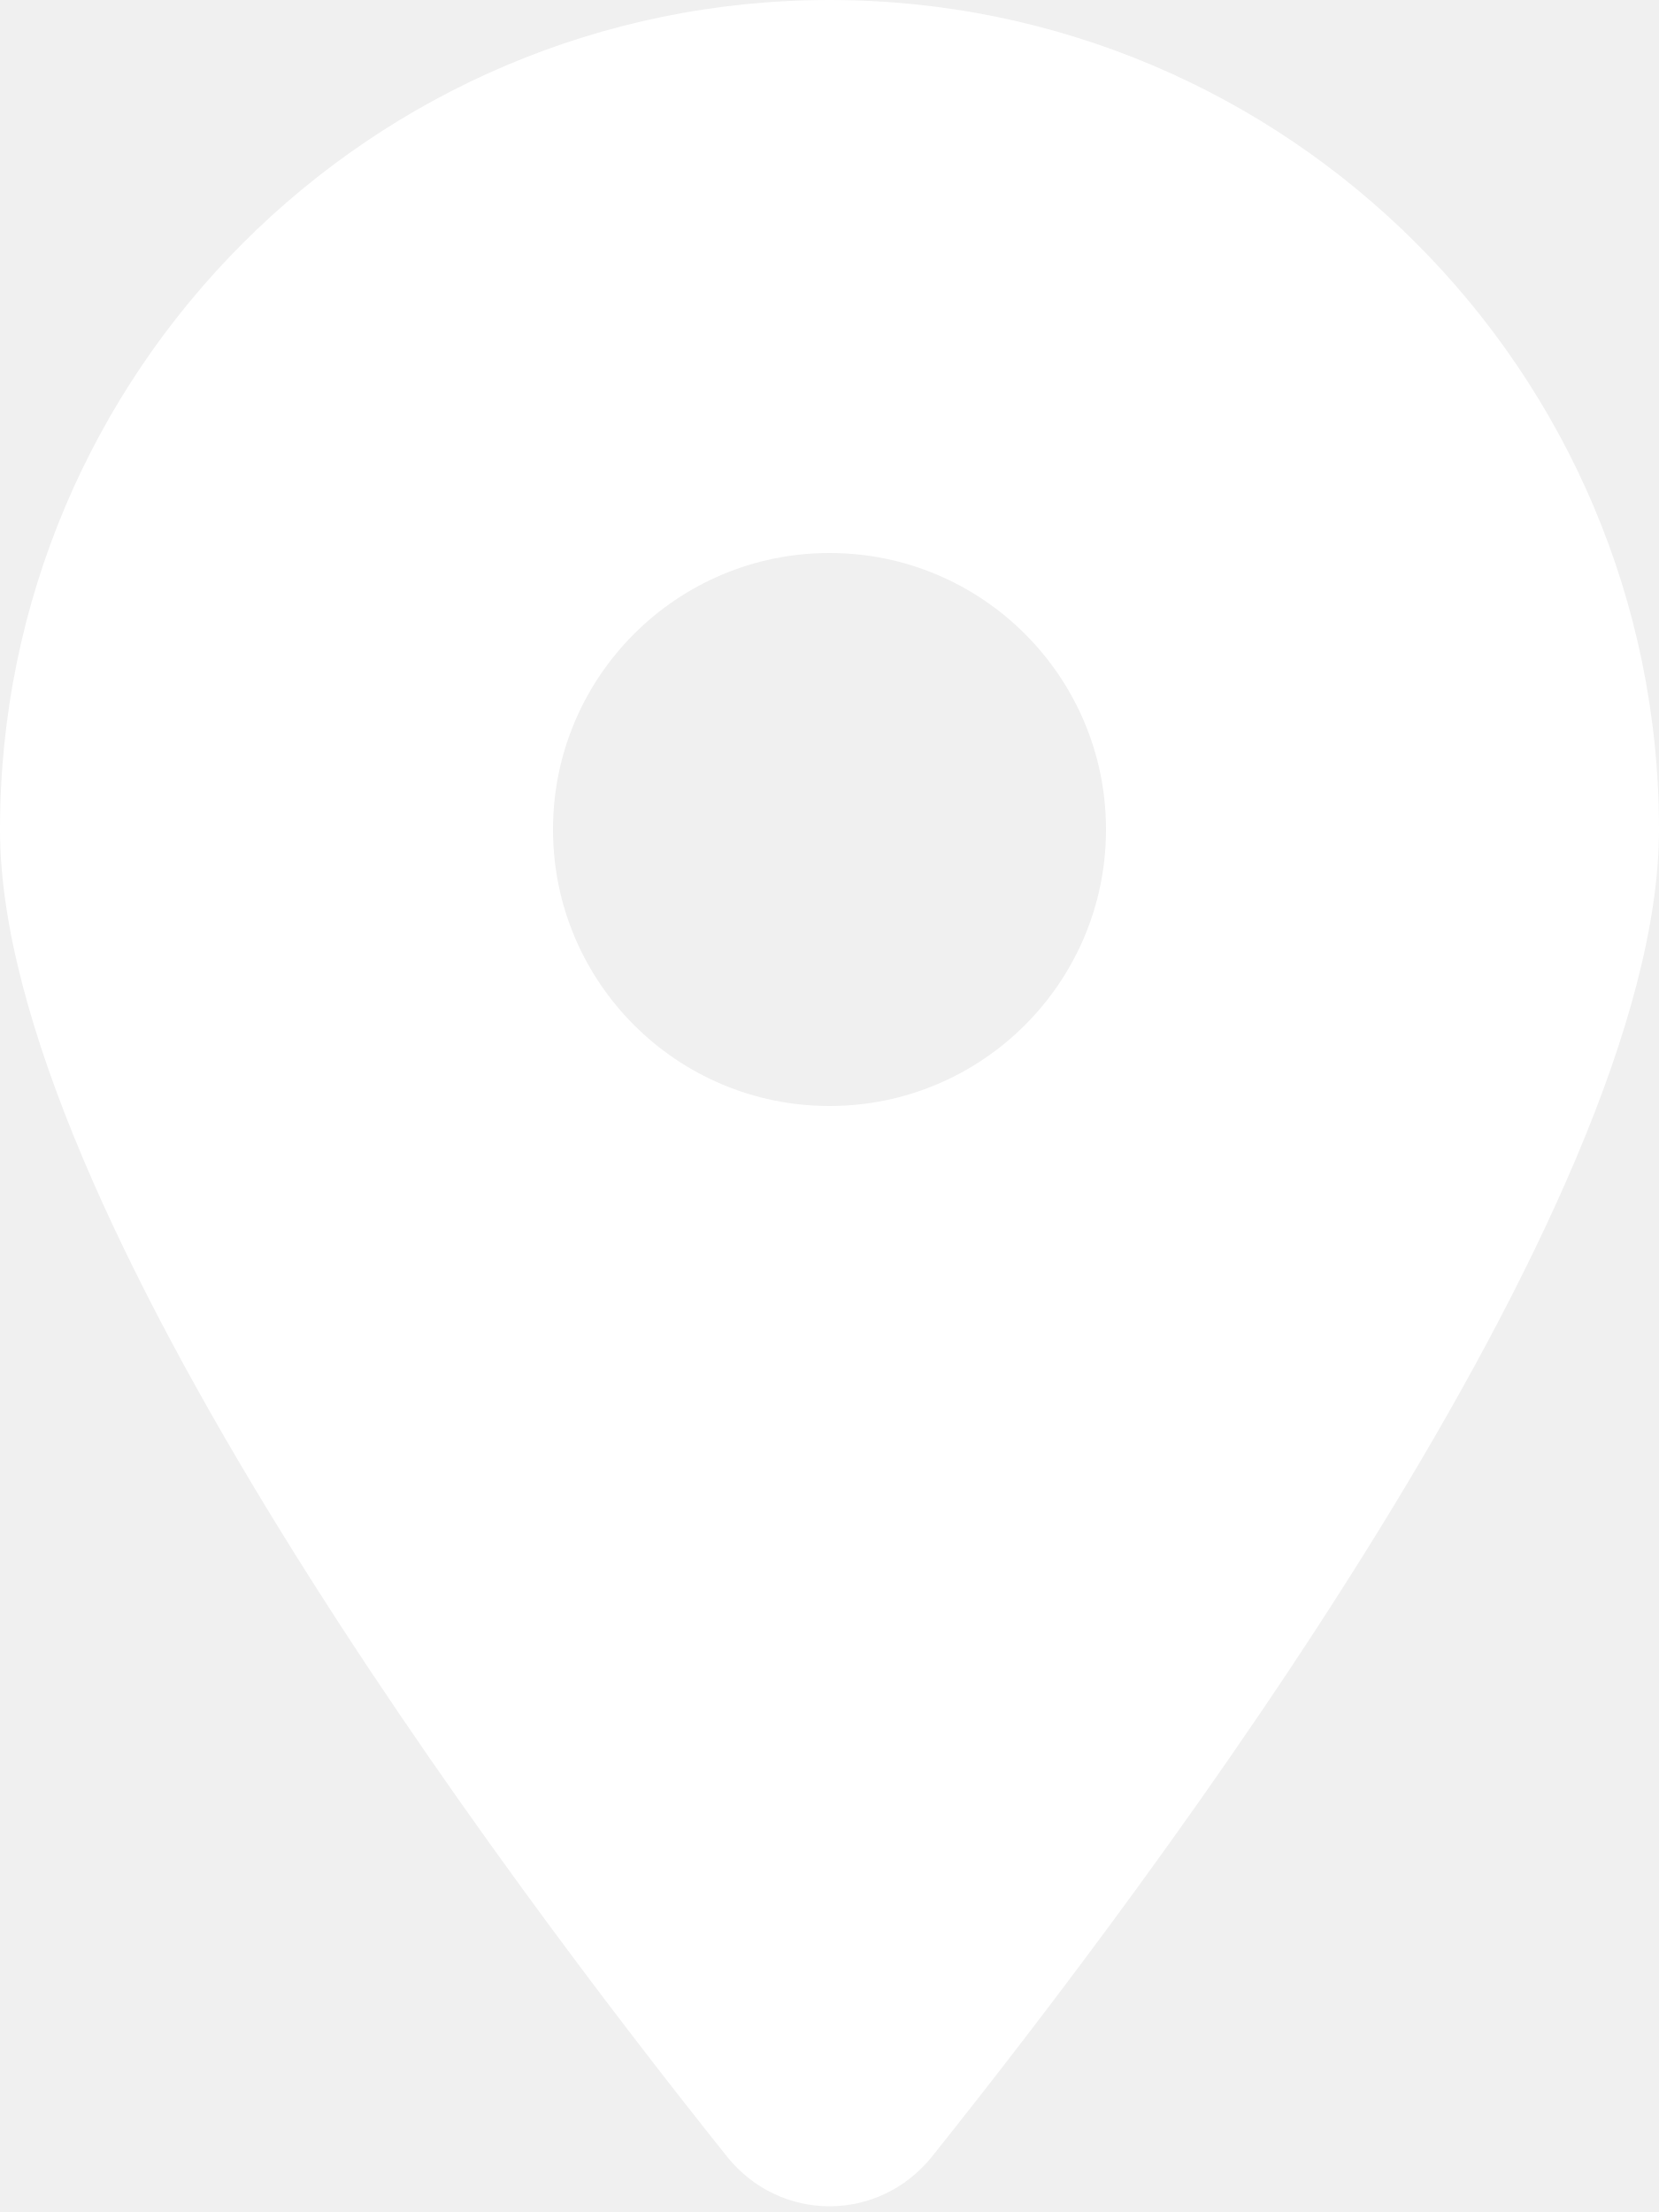
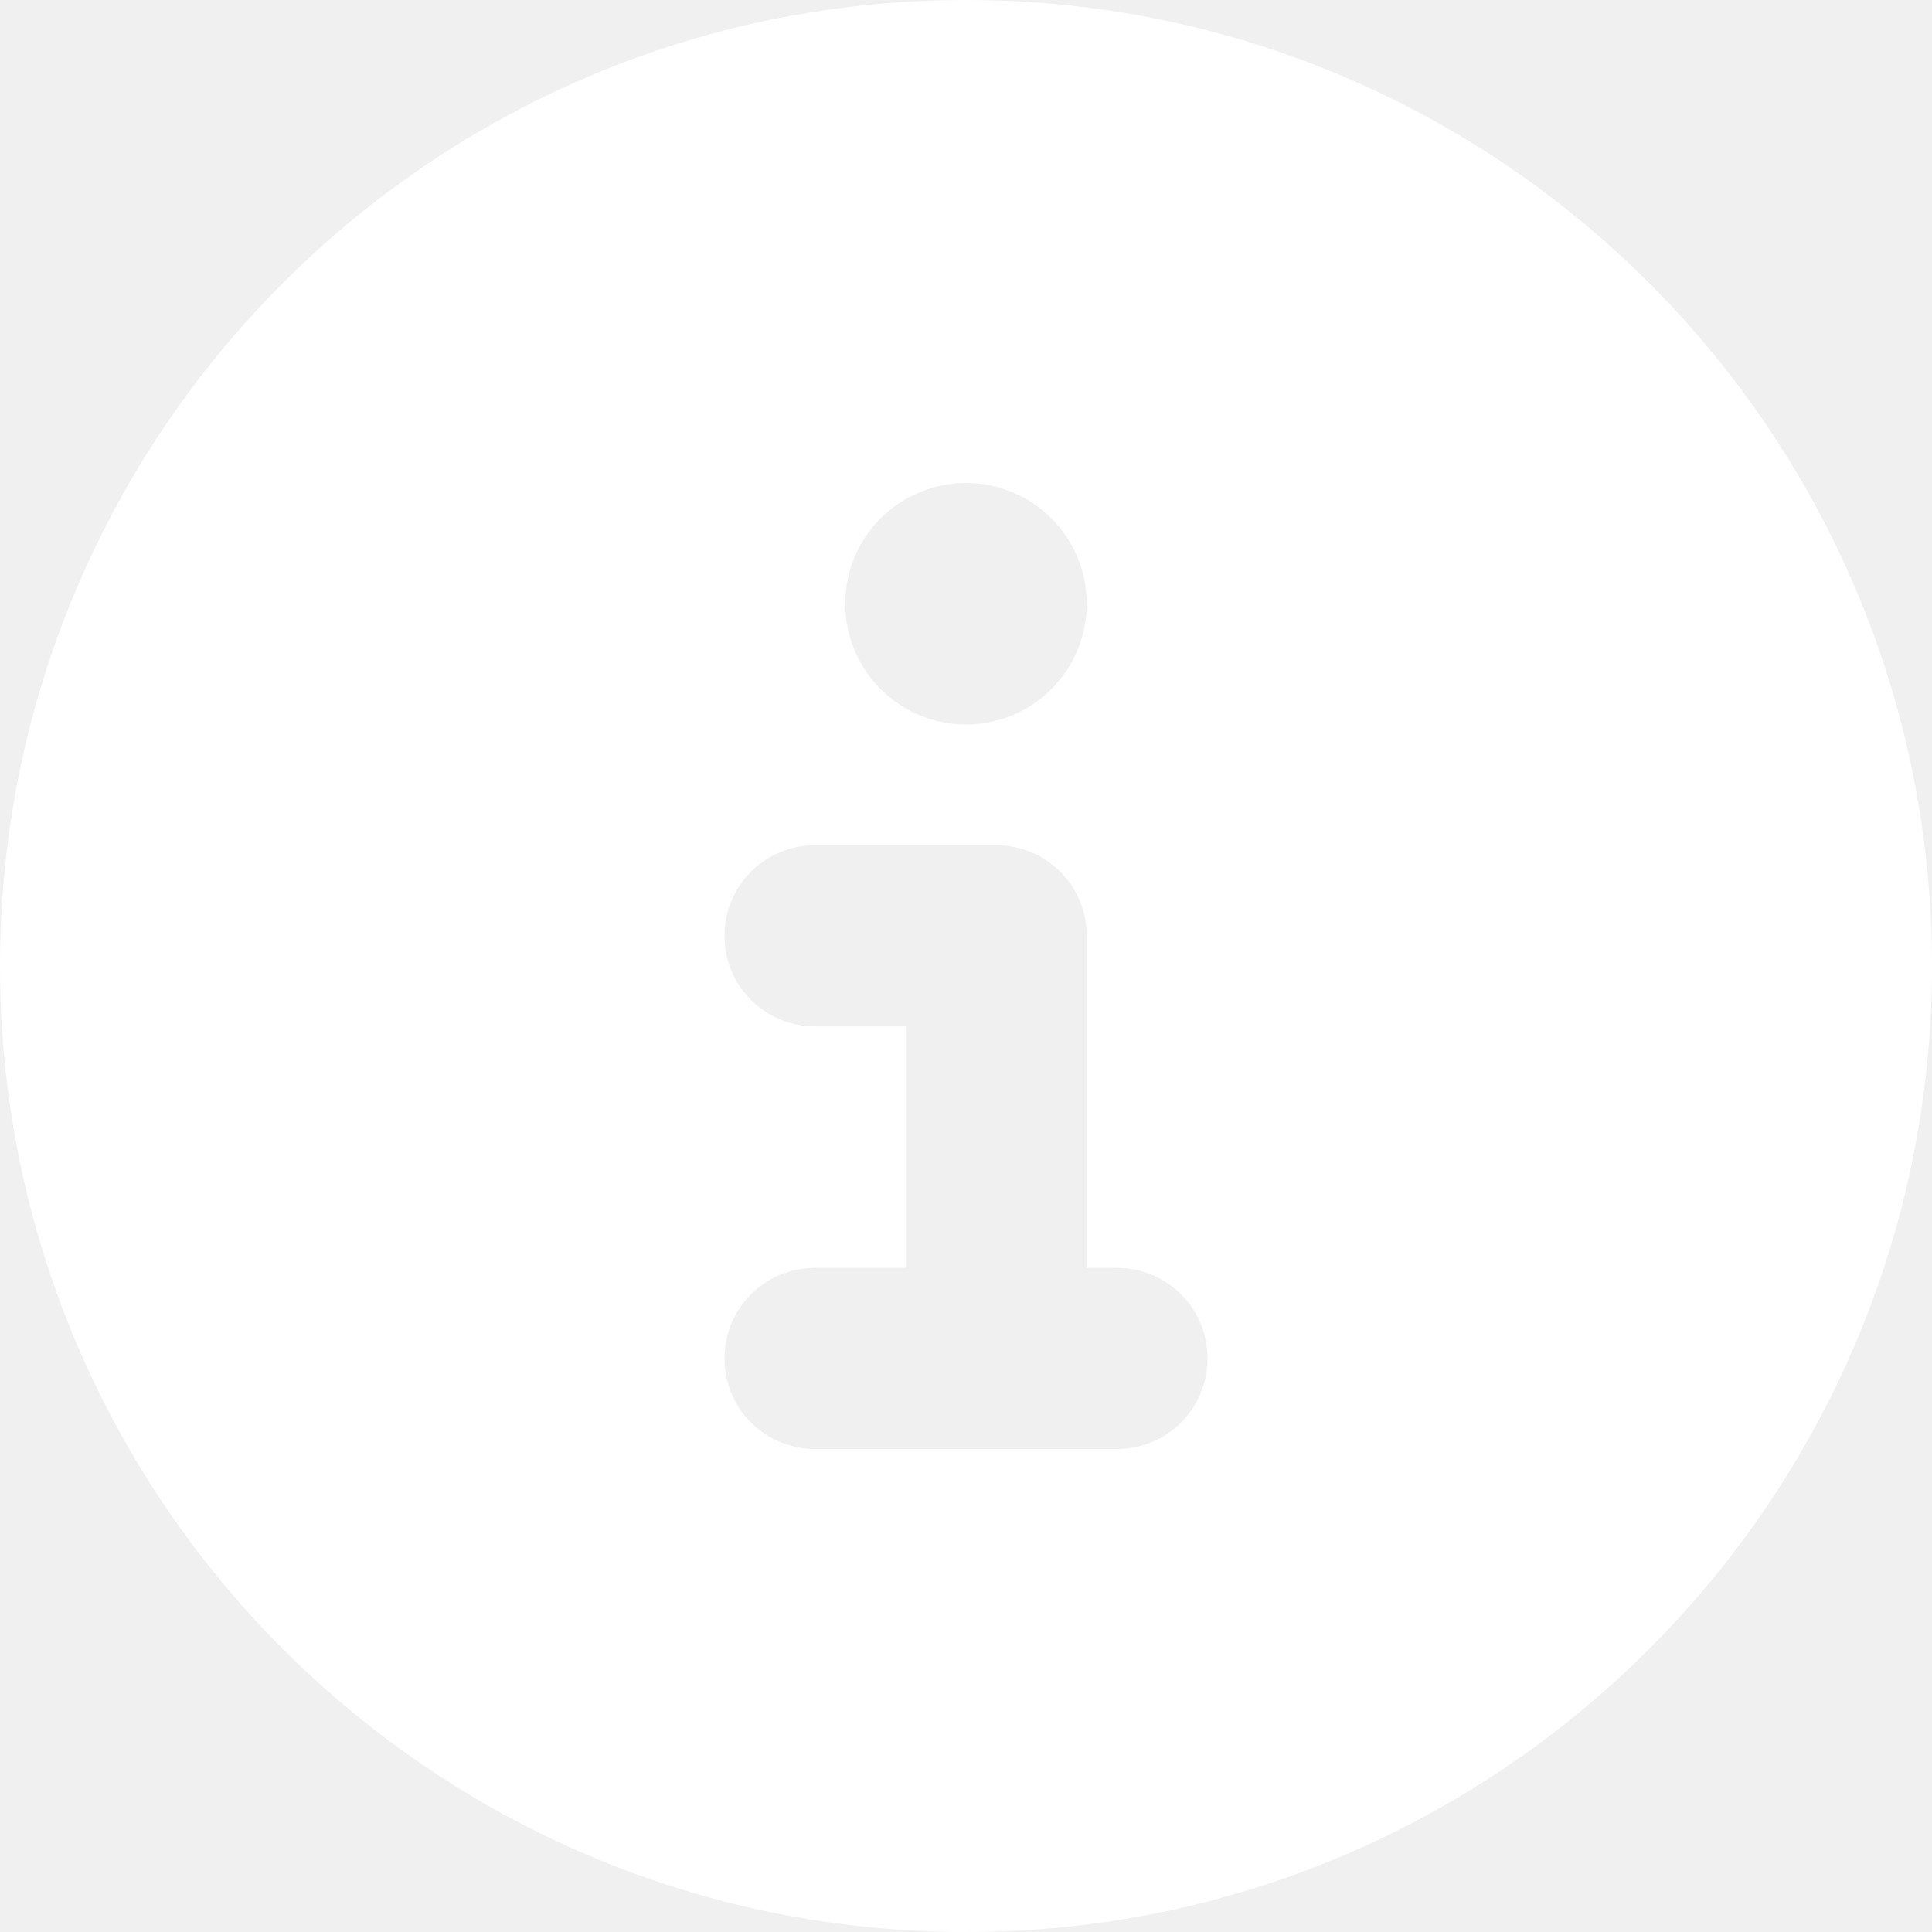
- <svg xmlns="http://www.w3.org/2000/svg" viewBox="0 0 384 512">
-   <path fill="#ffffff" d="M215.7 499.2C267 435 384 279.4 384 192C384 86 298 0 192 0S0 86 0 192c0 87.4 117 243 168.3 307.2c12.3 15.3 35.1 15.3 47.4 0zM192 128a64 64 0 1 1 0 128 64 64 0 1 1 0-128z" />
+ <svg xmlns="http://www.w3.org/2000/svg" viewBox="0 0 512 512">
+   <path fill="#ffffff" d="M256 512A256 256 0 1 0 256 0a256 256 0 1 0 0 512zM216 336h24V272H216c-13.3 0-24-10.7-24-24s10.7-24 24-24h48c13.3 0 24 10.7 24 24v88h8c13.3 0 24 10.7 24 24s-10.7 24-24 24H216c-13.3 0-24-10.7-24-24s10.7-24 24-24zm40-208a32 32 0 1 1 0 64 32 32 0 1 1 0-64z" />
</svg>
